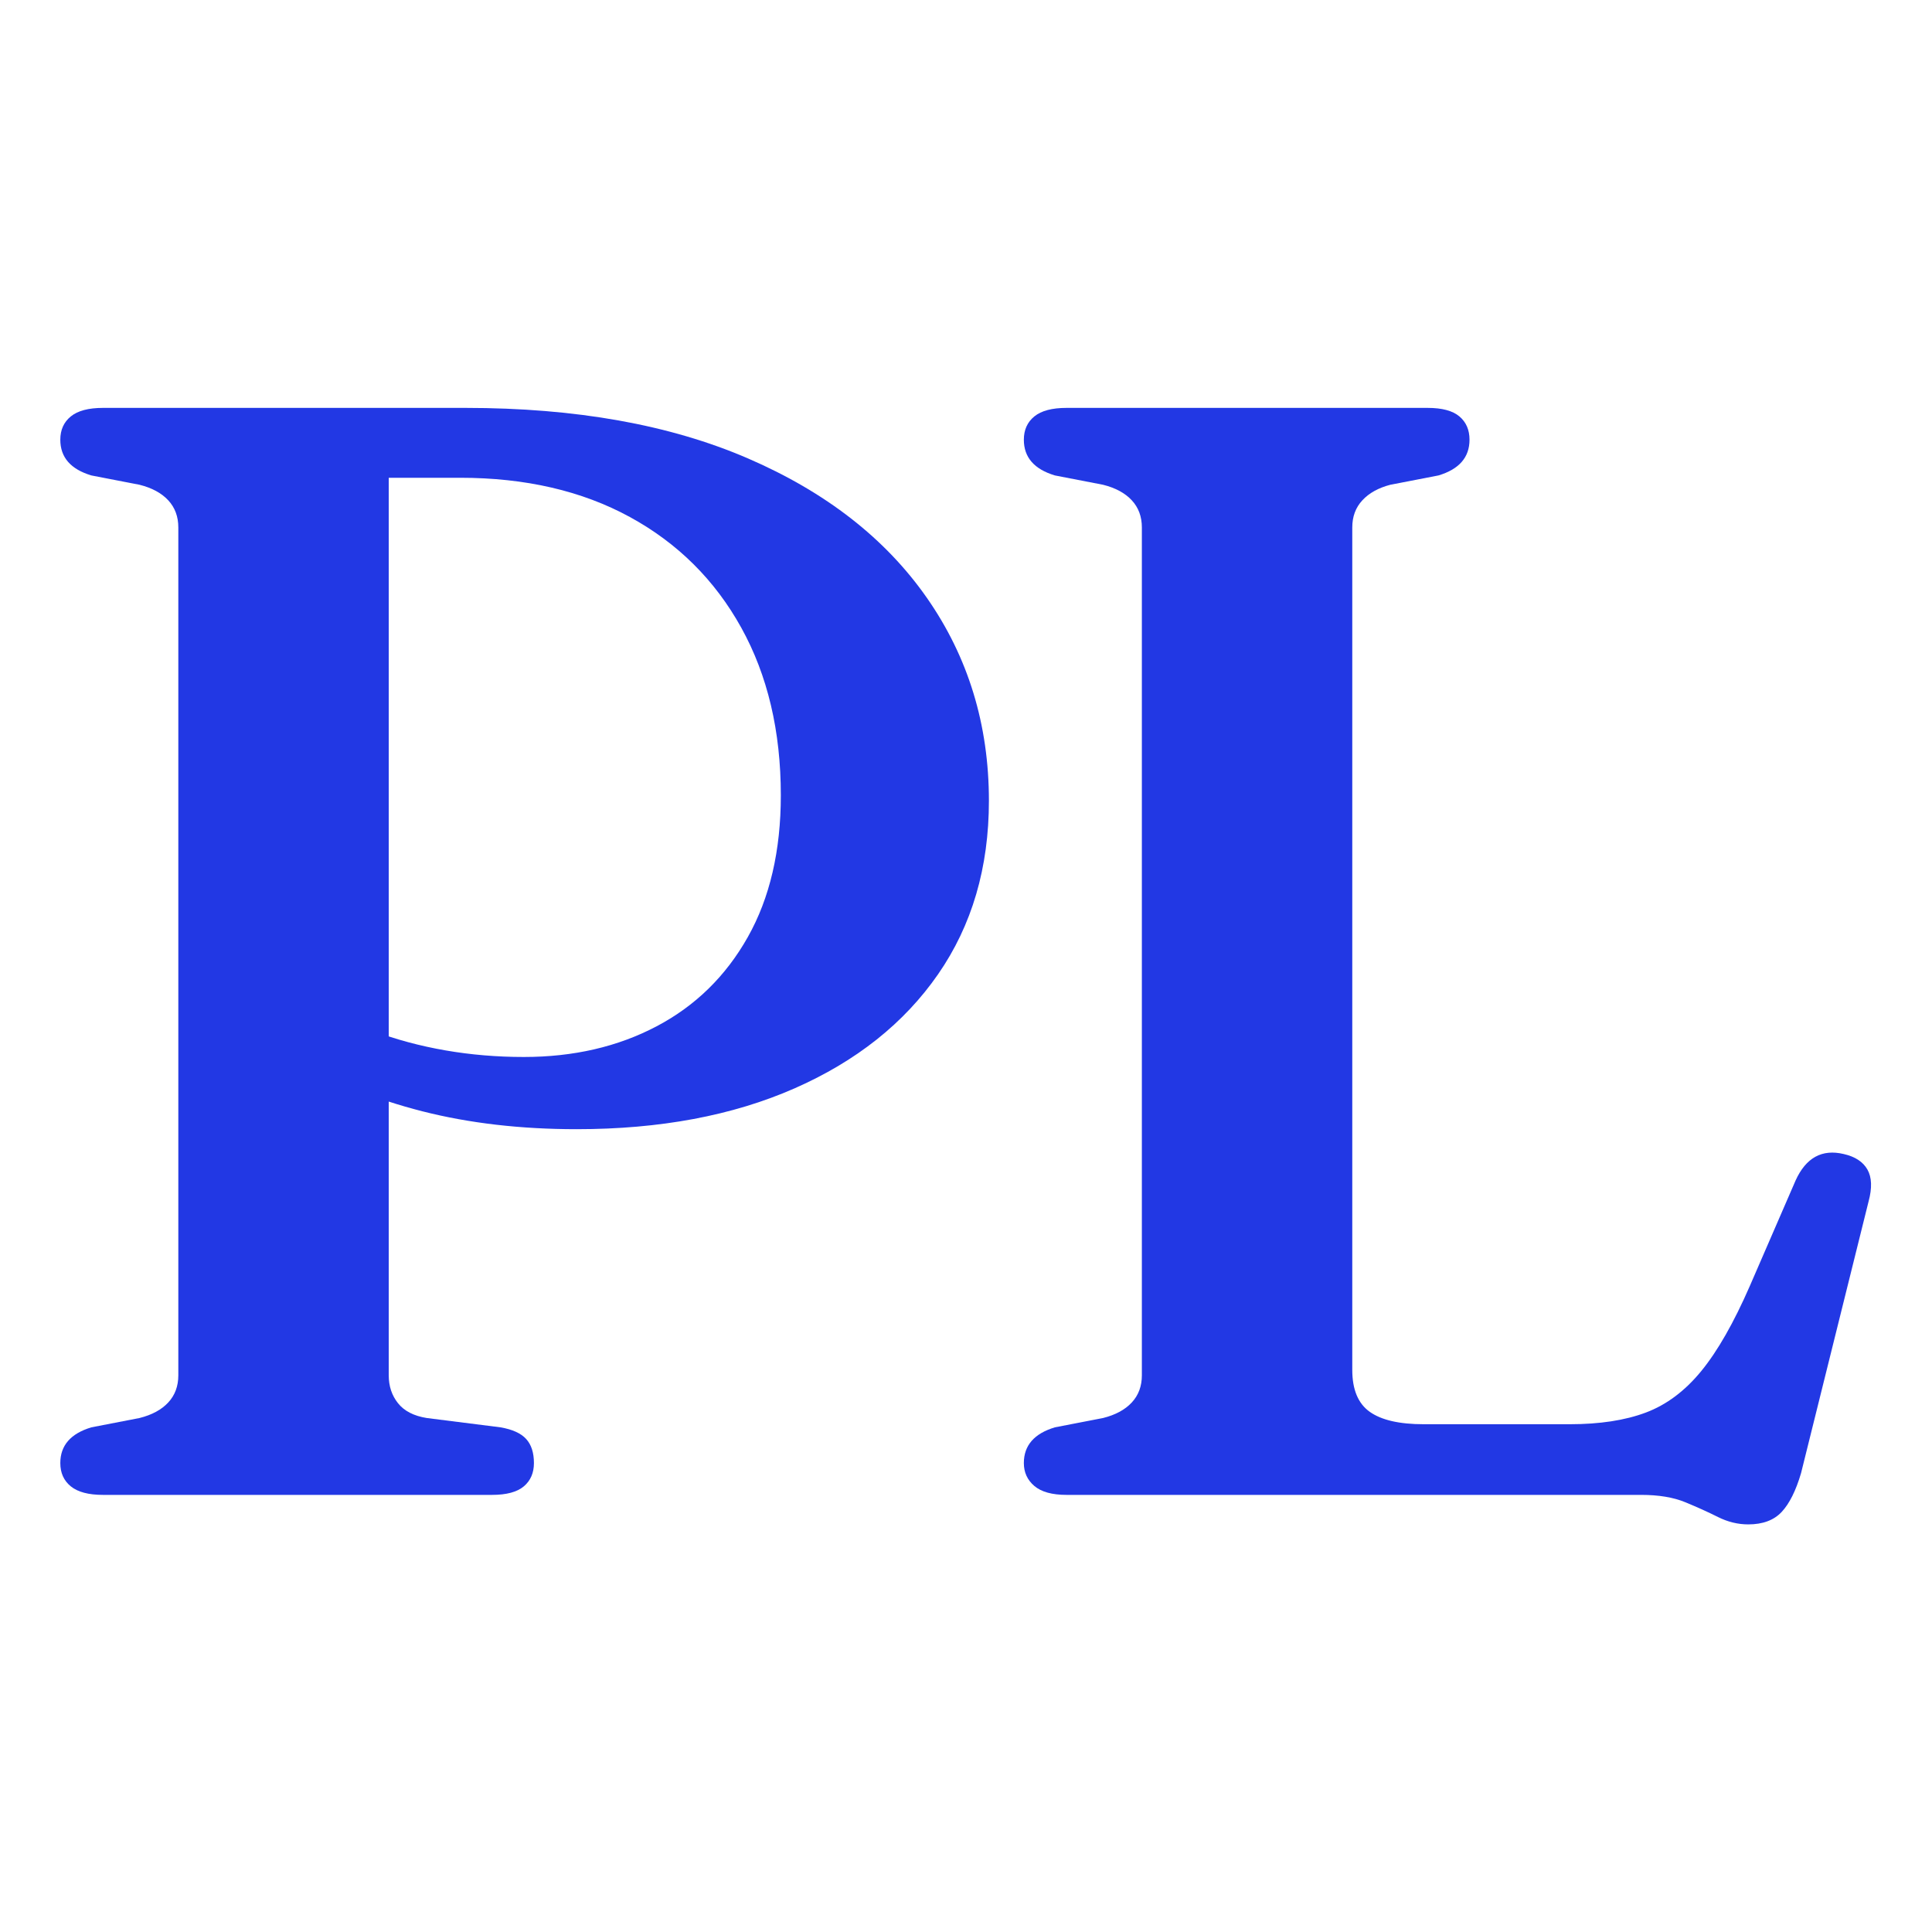
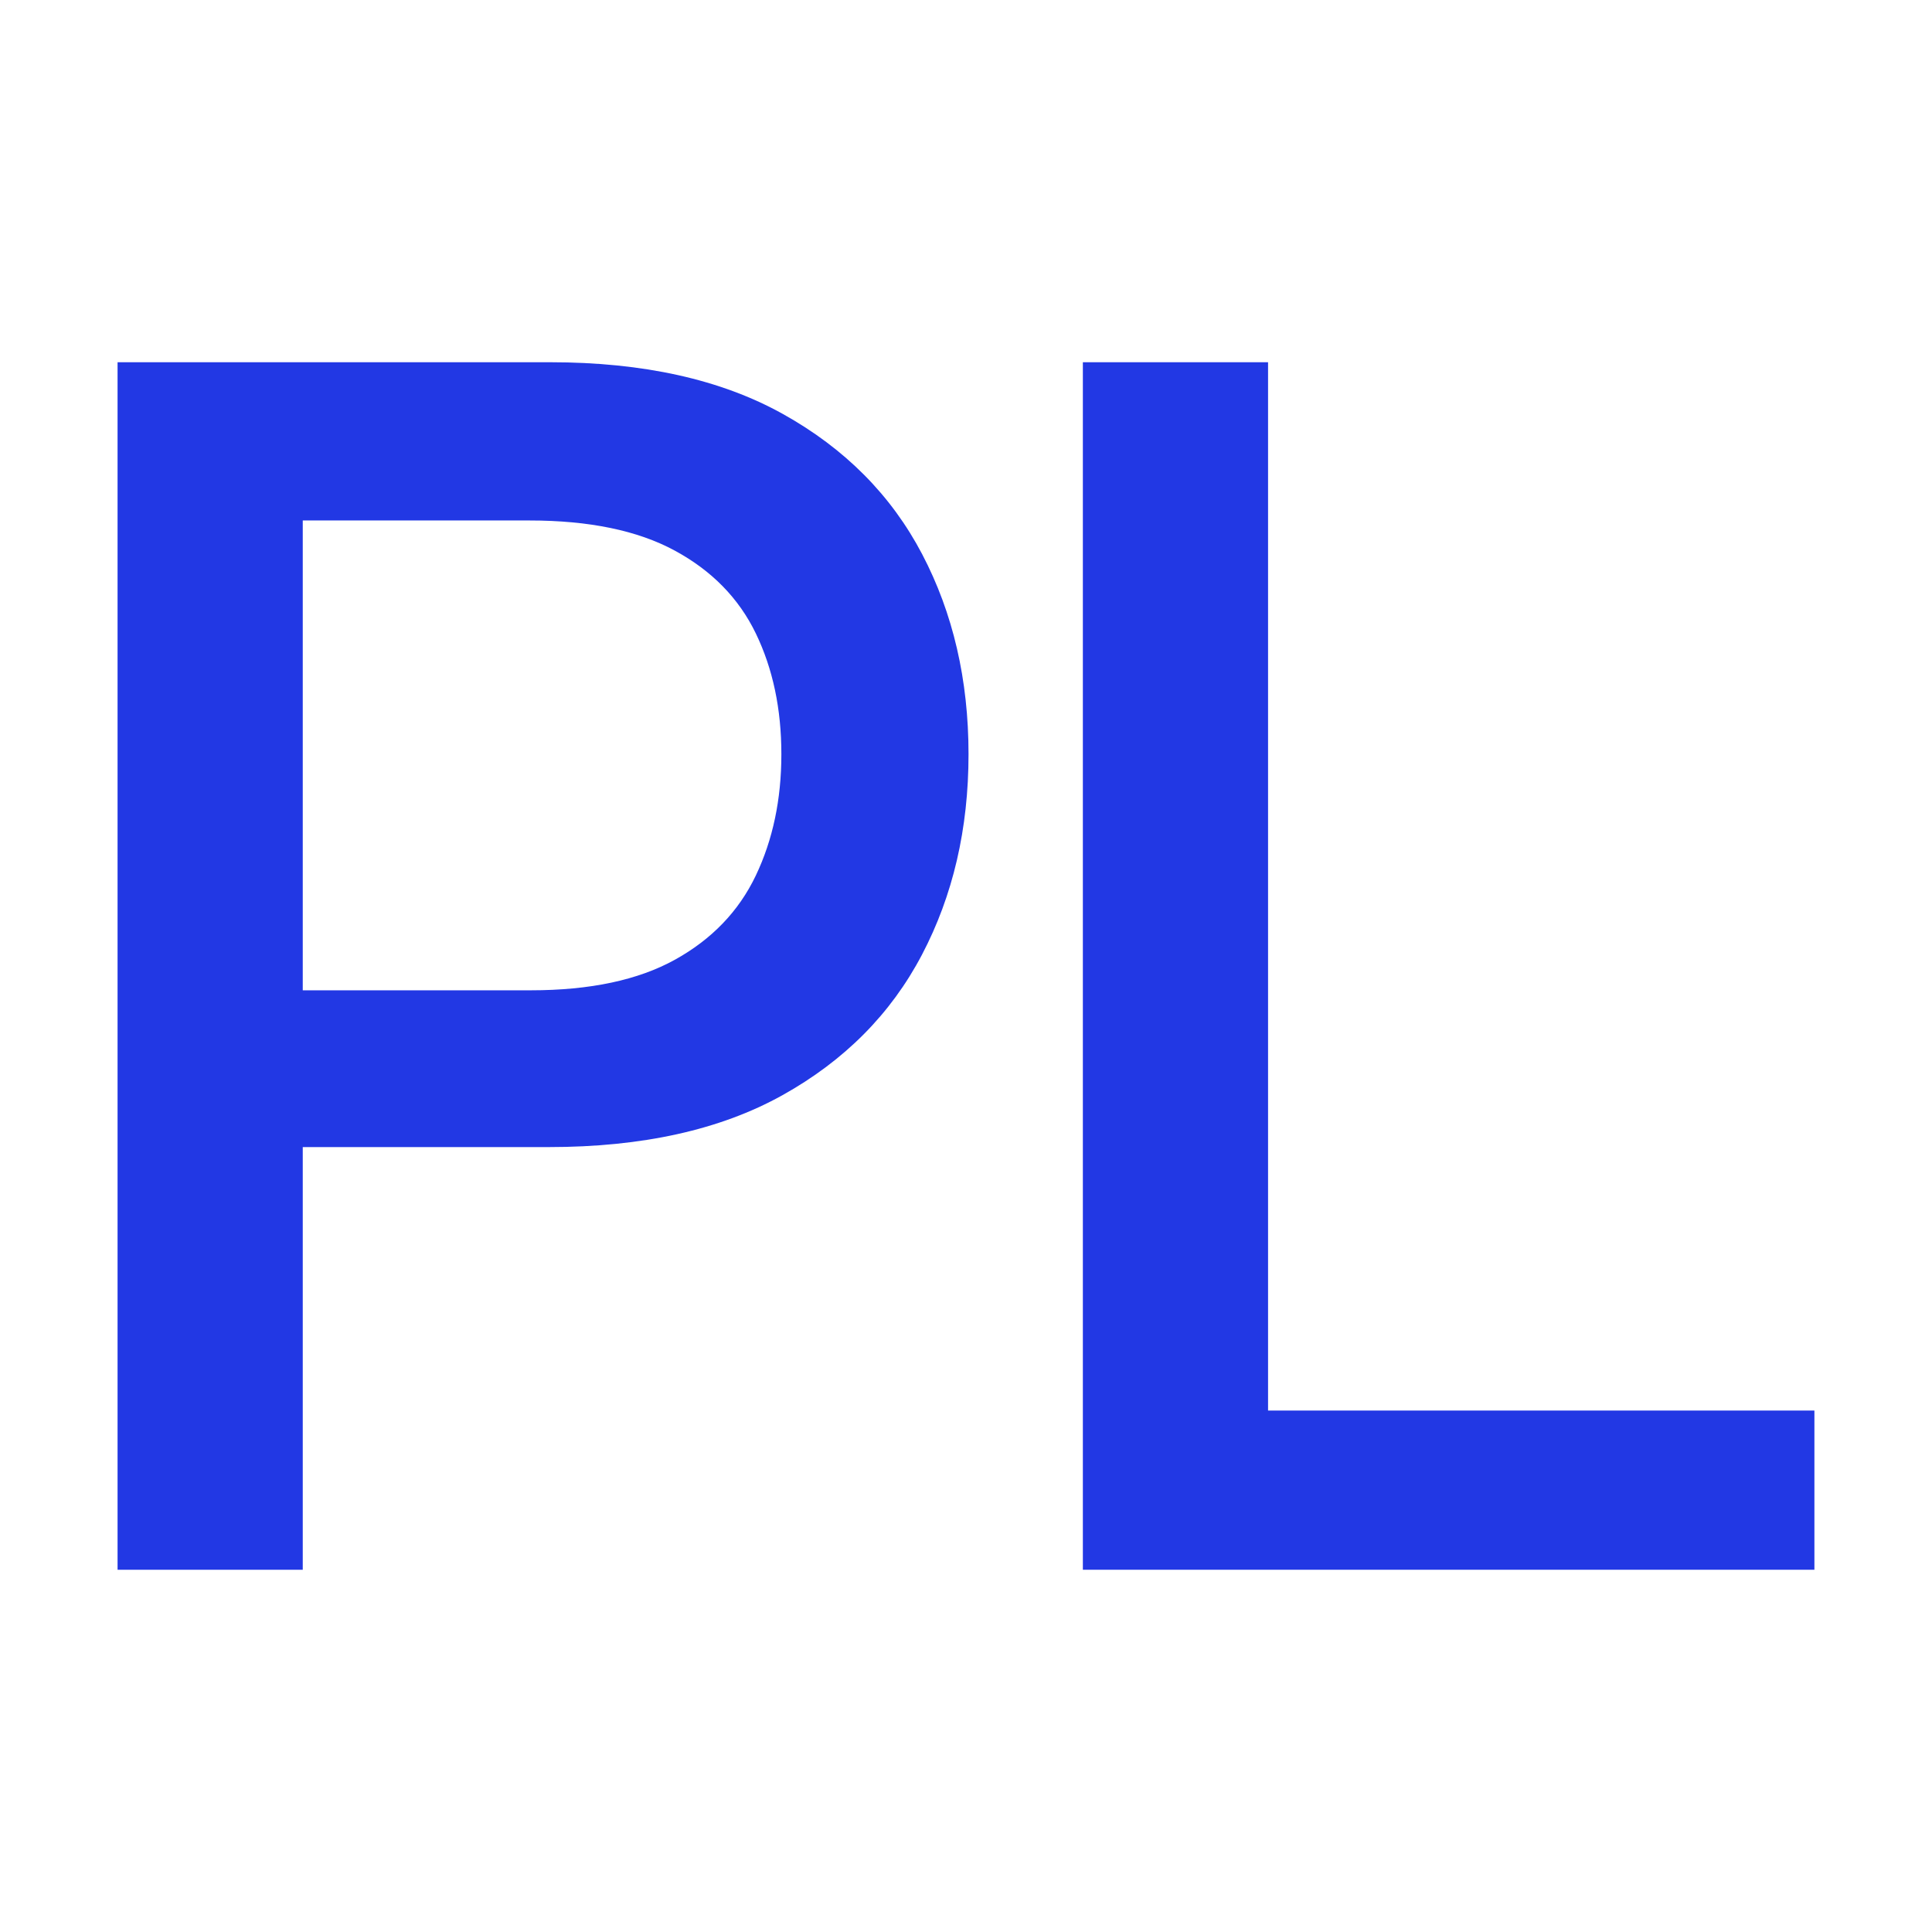
<svg xmlns="http://www.w3.org/2000/svg" viewBox="0 0 32 32">
-   <g fill="#2238e4" transform="translate(-0.39 24.76) scale(0.01286 -0.01286)">
-     <path d="M1304 894Q1304 765 1238.5 670.5Q1173 576 1053.5 523.5Q934 471 773 471Q665 471 574.5 494Q484 517 418 558L431 638Q467 614 511 597.5Q555 581 604 572.5Q653 564 705 564Q801 564 876 603.5Q951 643 993.5 718.5Q1036 794 1036 901Q1036 1025 985 1117Q934 1209 841.5 1259.5Q749 1310 623 1310H531V154Q531 133 543 118Q555 103 580 99L675 87Q698 83 708 72Q718 61 718 41Q718 22 705 11Q692 0 664 0H163Q135 0 121.5 11Q108 22 108 41Q108 75 148 87L210 99Q234 105 247 119Q260 133 260 154V1246Q260 1267 247 1281Q234 1295 210 1301L148 1313Q108 1325 108 1359Q108 1378 121.5 1389Q135 1400 163 1400H630Q843 1400 993.5 1335Q1144 1270 1224 1155.5Q1304 1041 1304 894Z" />
-     <path transform="translate(1242 0)" d="M641 1313L579 1301Q556 1295 543 1281Q530 1267 530 1246V161Q530 123 552.5 107Q575 91 622 91H810Q868 91 908 106Q948 121 979.5 159.5Q1011 198 1042 269L1101 405Q1111 427 1126.5 435.5Q1142 444 1163 439Q1185 434 1193.5 419Q1202 404 1195 378L1108 28Q1098 -6 1083 -22Q1068 -38 1040 -38Q1020 -38 1001 -28.5Q982 -19 959 -9.5Q936 0 902 0H162Q134 0 120.5 11.5Q107 23 107 41Q107 75 147 87L209 99Q233 105 246 119Q259 133 259 154V1246Q259 1267 246 1281Q233 1295 209 1301L147 1313Q107 1325 107 1359Q107 1378 120.5 1389Q134 1400 162 1400H627Q655 1400 668 1389Q681 1378 681 1359Q681 1325 641 1313Z" />
+   <g fill="#2238e4" transform="translate(-0.266 26) scale(0.013423 -0.013423)">
+     <path d="M164.88 0V1490H698.64Q871.2 1490 985.86 1426.14Q1100.52 1362.28 1157.72 1253.12Q1214.92 1143.96 1214.92 1006.28Q1214.92 868.42 1157.45 758.89Q1099.98 649.36 985.1 585.45Q870.22 521.54 696.94 521.54H331.8V715H674.8Q784.52 715 852.74 752.8Q920.96 790.6 952.47 856.69Q983.98 922.78 983.98 1006.28Q983.98 1090.14 952.47 1155.32Q920.96 1220.5 852.33 1257.62Q783.7 1294.74 673.16 1294.74H393.4V0Z" />
+     <path transform="translate(1191.12 0)" d="M164.88 0V1490H393.4V196.44H1067.56V0Z" />
  </g>
</svg>
